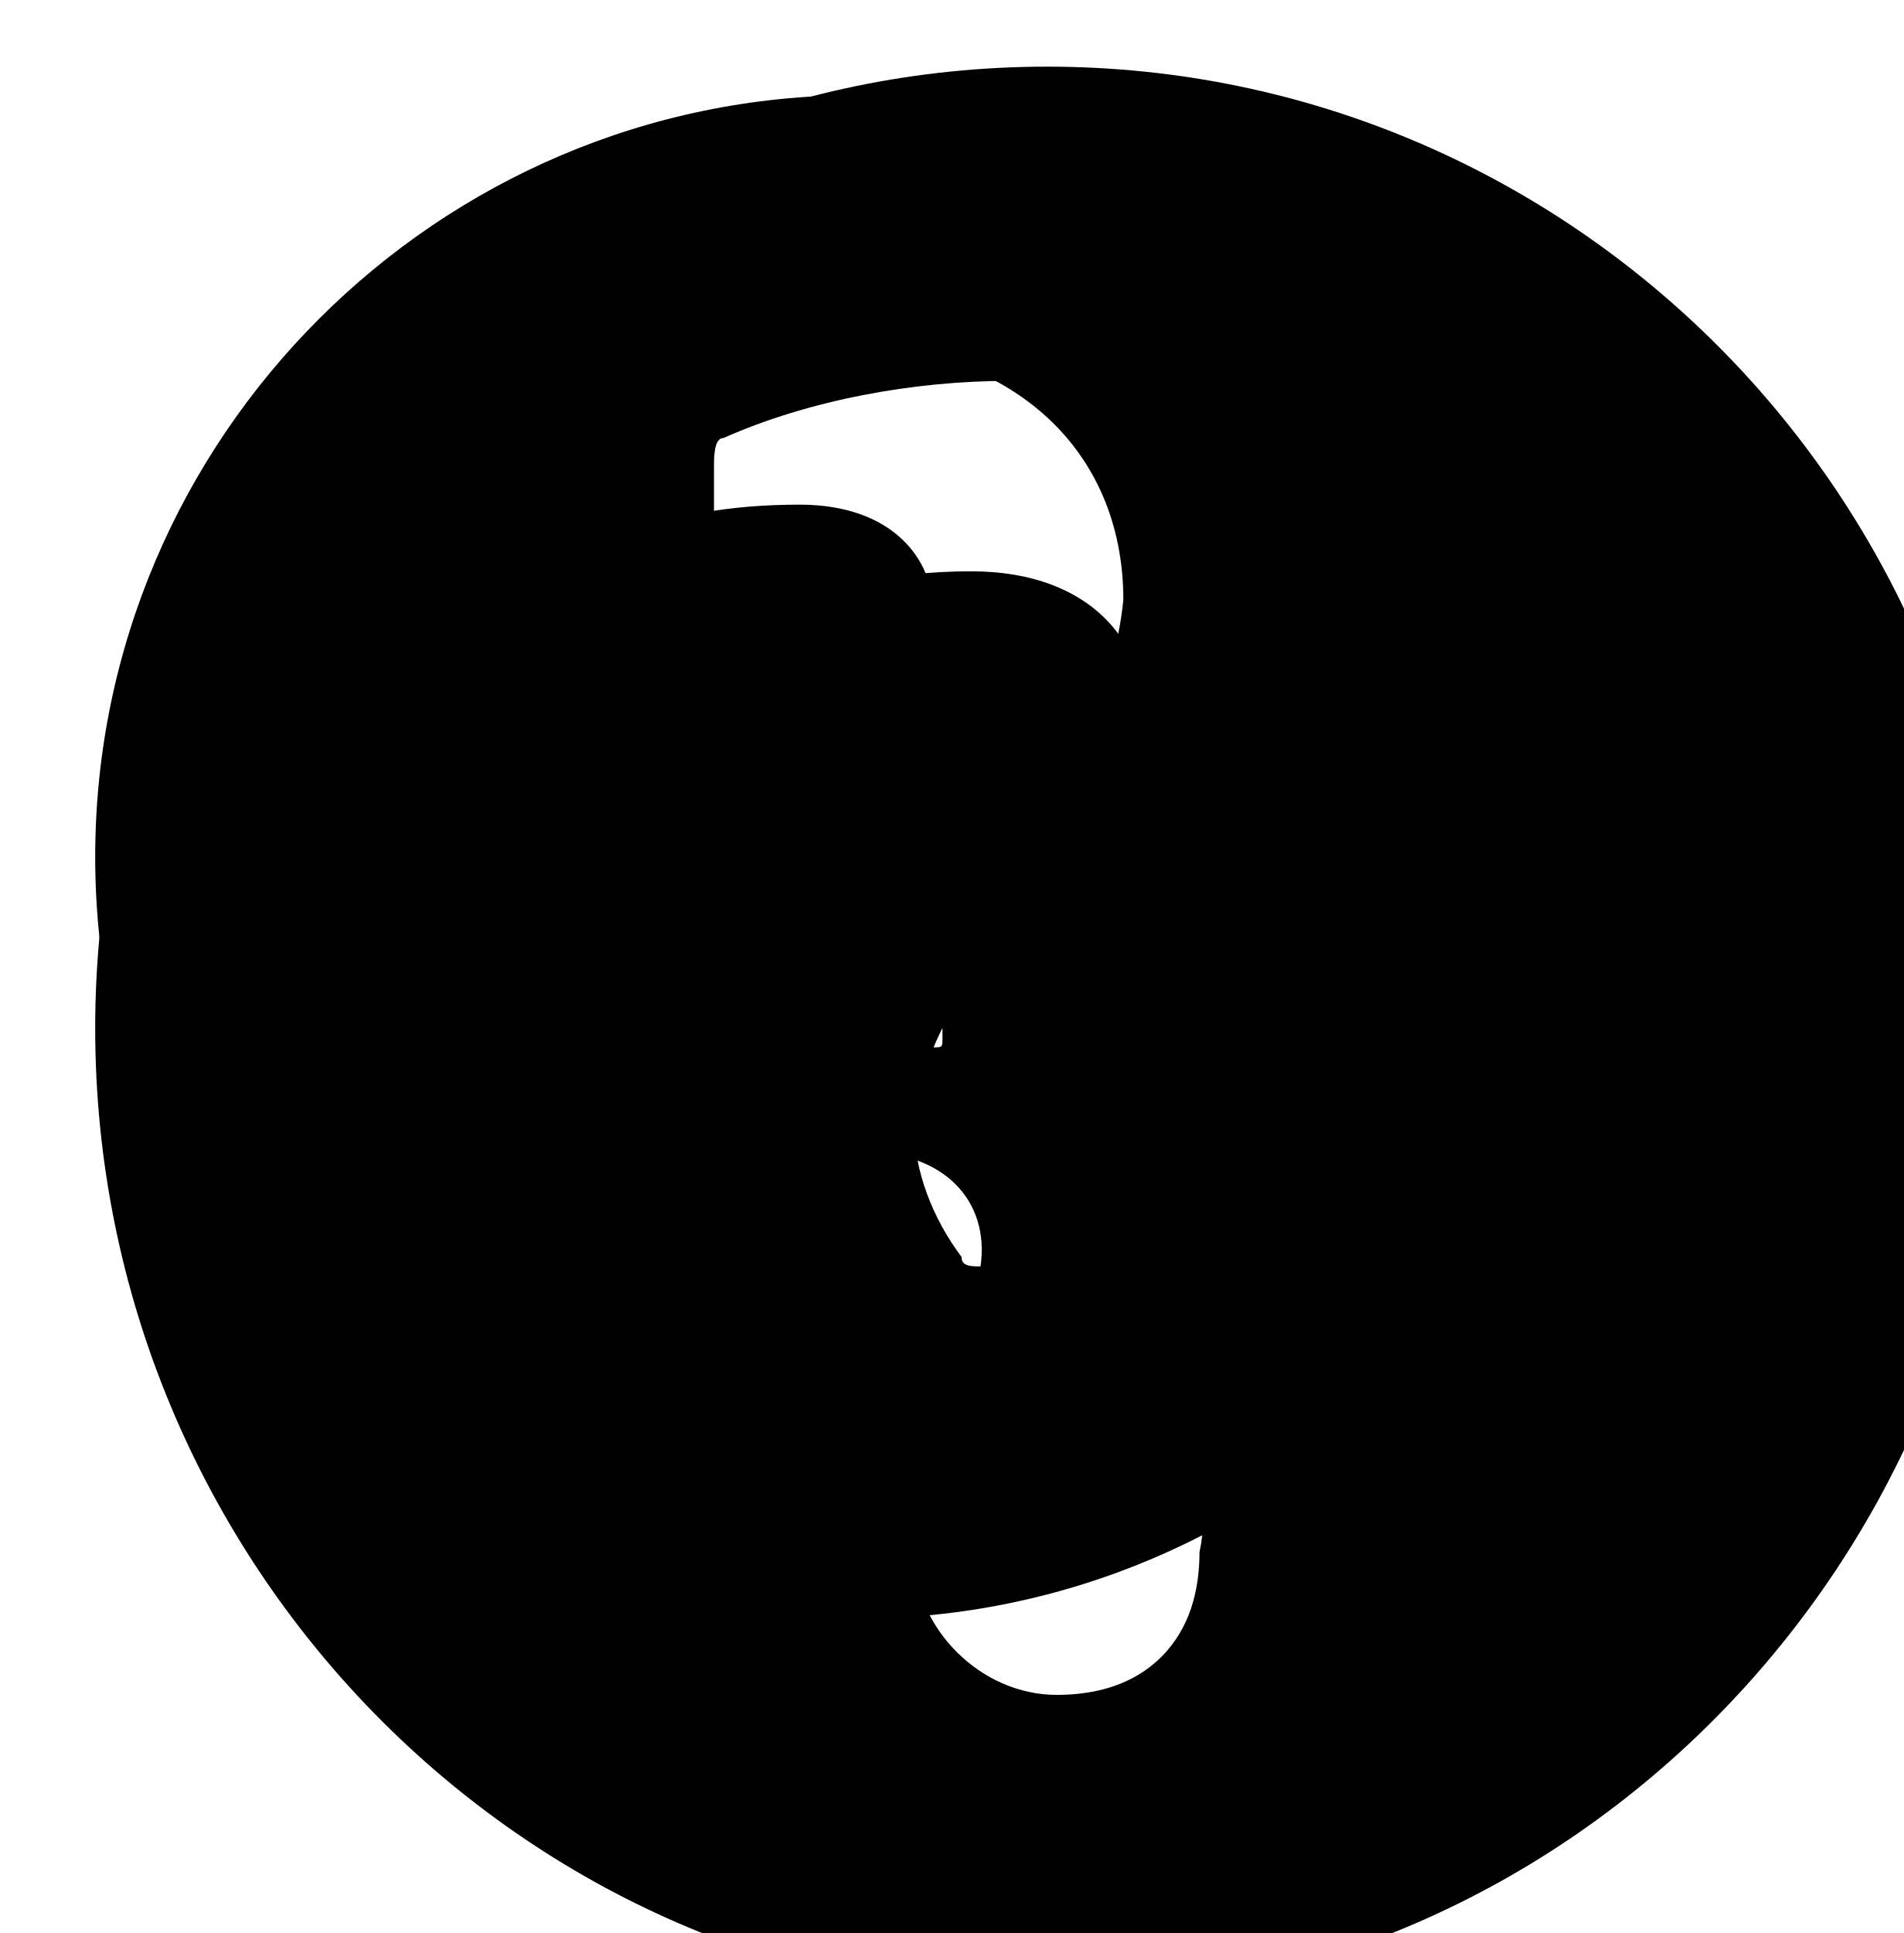
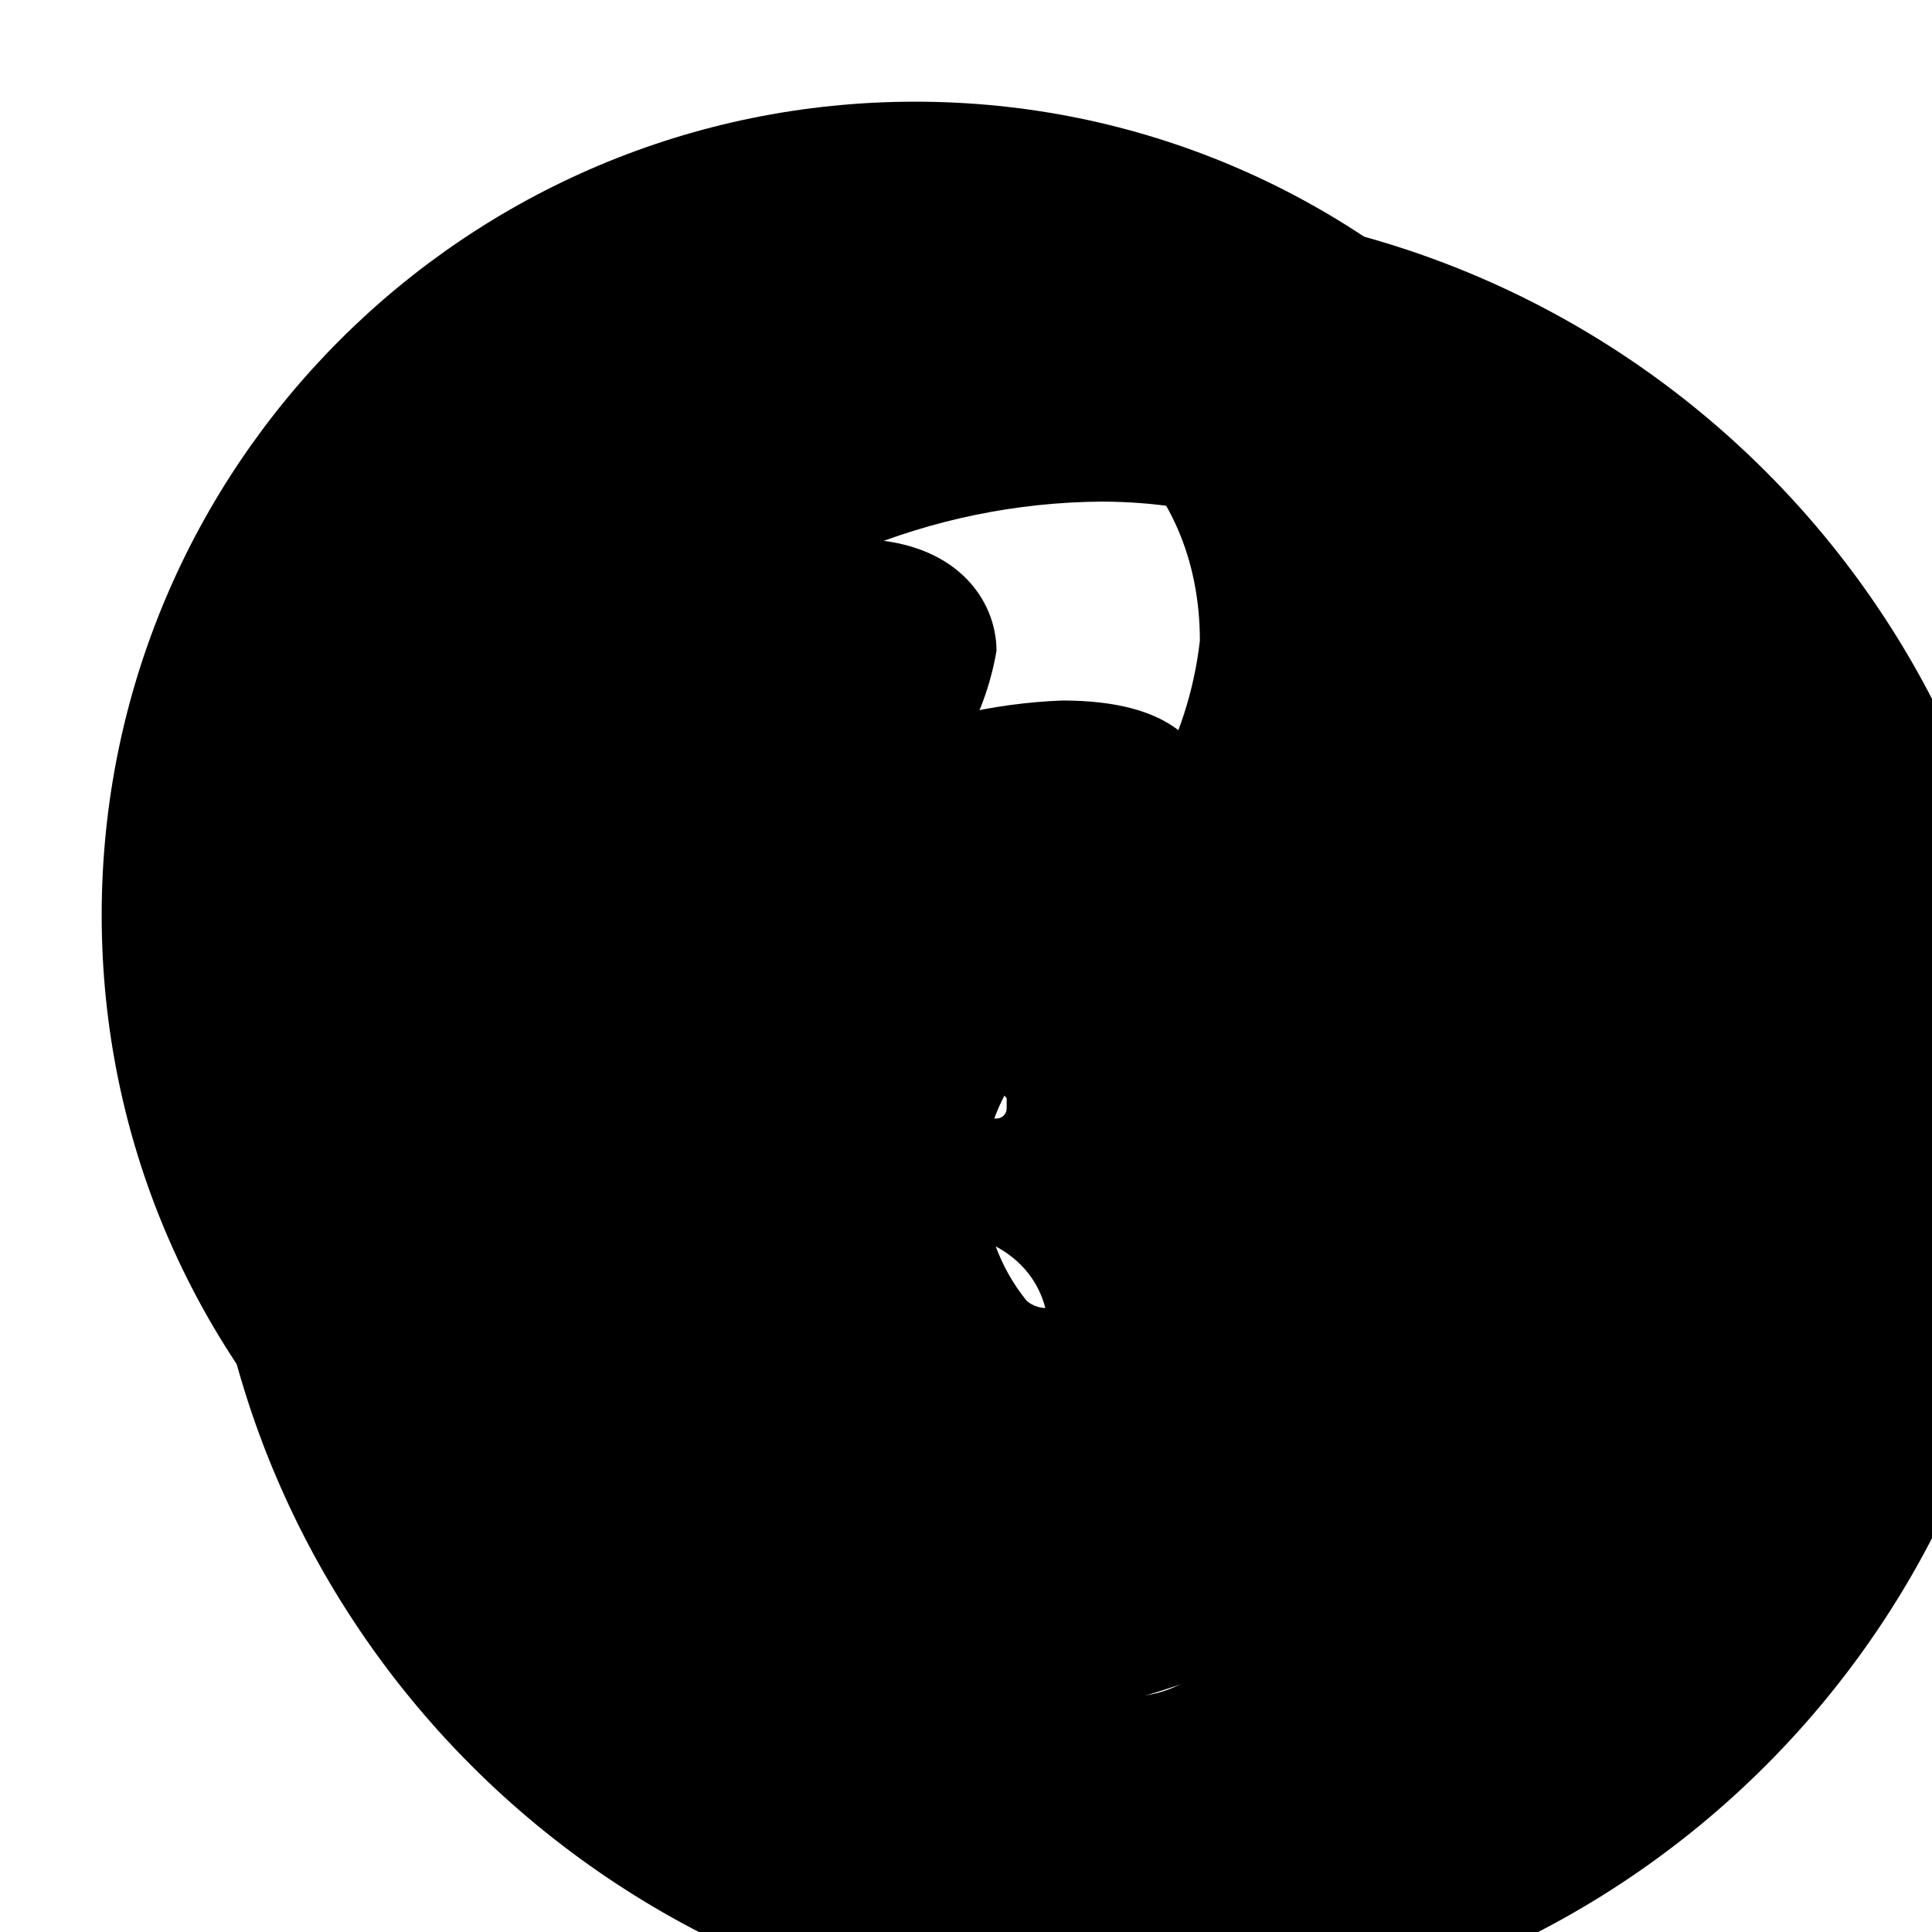
<svg xmlns="http://www.w3.org/2000/svg" id="HelpMedium">
-   <path d="M9 1C4.6 1 1 4.6 1 9s3.6 8 8 8 8-3.6 8-8-3.6-8-8-8zm1.3 12.3c0 .3-.1.7-.3.9-.2.2-.6.3-.9.3-.7 0-1.2-.5-1.2-1.2s.5-1.2 1.2-1.2c.8 0 1.3.5 1.2 1.2zm.1-4.5c-.4.4-.8.8-.8 1.2 0 .3.1.6.3.8v.1c0 .1 0 .1-.1.1H8.4c-.1 0-.2 0-.2-.1-.3-.3-.4-.7-.4-1.1.1-.7.5-1.3 1-1.7s.9-1 1-1.7c0-.5-.4-1.1-1.4-1.1-.7 0-1.4.1-2 .4h-.2V4.3c0-.1 0-.2.1-.2.8-.3 1.6-.5 2.4-.5 1.9 0 3.1 1.1 3.1 2.7-.1 1-.6 1.9-1.4 2.5z" class="spectrum-UIIcon--medium" />
-   <path d="M11 .7C5.5.7 1 5.2 1 10.8S5.5 21 11 21s10-4.6 10-10.2S16.5.7 11 .7zm1.6 15.6c0 .4-.1.8-.4 1.1-.3.3-.7.4-1.1.4-.8 0-1.5-.7-1.5-1.5s.7-1.5 1.5-1.5c1 0 1.7.6 1.5 1.5zm.2-5.7c-.5.5-1 1-1 1.5 0 .4.1.7.4 1v.1c0 .1-.1.1-.1.1h-1.8c-.1 0-.2 0-.2-.1-.3-.4-.5-.9-.5-1.4.1-.9.6-1.6 1.2-2.2.7-.5 1.1-1.3 1.2-2.2 0-.6-.5-1.4-1.8-1.4-.9 0-1.7.2-2.5.5h-.2V4.9c0-.1 0-.3.1-.3.9-.4 2-.6 3-.6 2.4 0 3.9 1.4 3.9 3.4-.1 1.3-.8 2.4-1.7 3.2z" class="spectrum-UIIcon--large" />
+   <path d="M9 1a8 8 0 1 0 8 8 8 8 0 0 0-8-8zm1.3 12.3a1.223 1.223 0 0 1-.3.9 1.223 1.223 0 0 1-.9.3 1.2 1.2 0 0 1 0-2.4c.8 0 1.3.5 1.2 1.2zm.1-4.5c-.4.4-.8.8-.8 1.2a1.135 1.135 0 0 0 .3.8v.1a.1.1 0 0 1-.1.1H8.4a.228.228 0 0 1-.2-.1 1.666 1.666 0 0 1-.4-1.1 2.776 2.776 0 0 1 1-1.7 2.776 2.776 0 0 0 1-1.7c0-.5-.4-1.1-1.4-1.1a5.014 5.014 0 0 0-2 .4h-.2V4.3c0-.1 0-.2.1-.2a6.193 6.193 0 0 1 2.4-.5c1.9 0 3.1 1.1 3.1 2.7a3.7 3.7 0 0 1-1.4 2.5z" class="spectrum-UIIcon--medium" />
+   <path d="M11 2a9 9 0 1 0 9 9 9 9 0 0 0-9-9zm-.007 14.681a1.144 1.144 0 0 1-1.226-1.058 1.175 1.175 0 0 1 0-.157 1.158 1.158 0 0 1 1.115-1.2 1.046 1.046 0 0 1 .112 0 1.159 1.159 0 0 1 1.226 1.088v.112a1.127 1.127 0 0 1-1.03 1.216 1.178 1.178 0 0 1-.197-.001zm1.981-6.63c-.684.642-1.344 1.215-1.333 1.736a2.287 2.287 0 0 0 .176.732.25.25 0 0 1-.232.343h-1.26a.3.3 0 0 1-.228-.069 1.884 1.884 0 0 1-.421-1.2c0-.816.508-1.336 1.35-2.17.578-.573.911-.937.911-1.475 0-.625-.421-1.059-1.49-1.059a5.341 5.341 0 0 0-2 .473.249.249 0 0 1-.327-.131.257.257 0 0 1-.02-.1V5.892a.5.5 0 0 1 .3-.459 6.4 6.4 0 0 1 2.434-.5c2.1.006 3.261 1.2 3.261 2.725a3.054 3.054 0 0 1-1.121 2.393z" class="spectrum-UIIcon--large" />
</svg>
